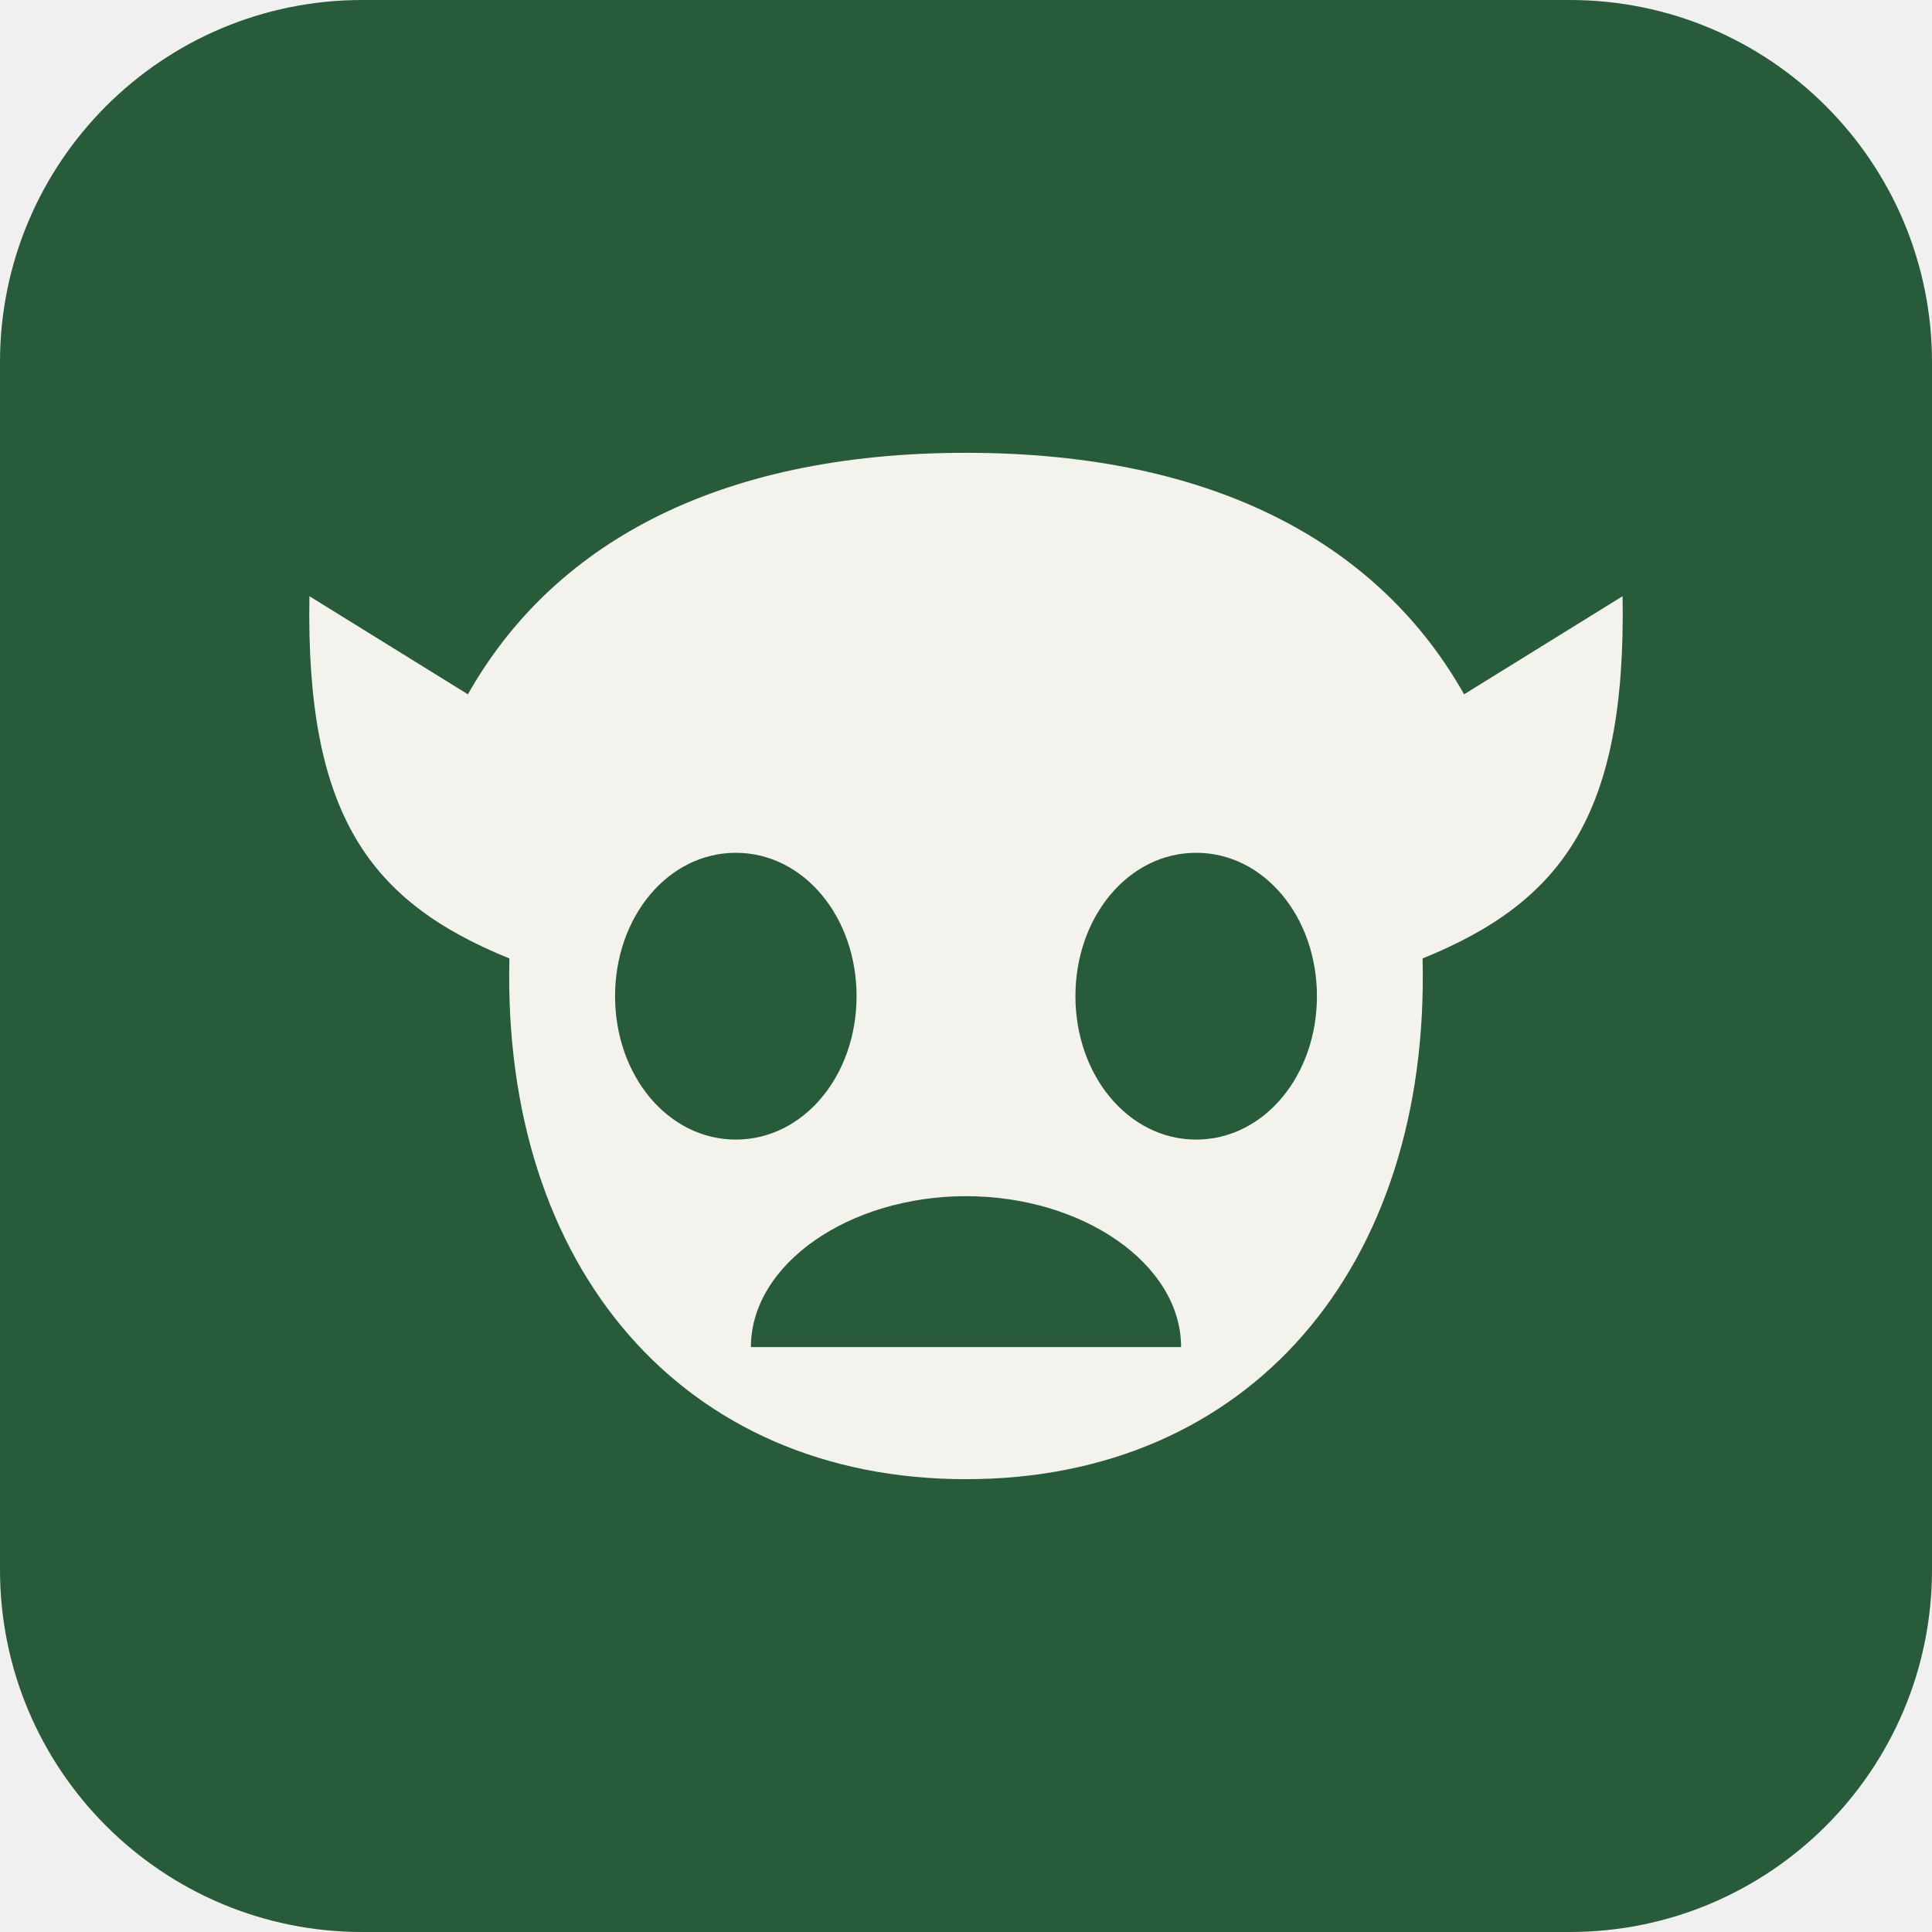
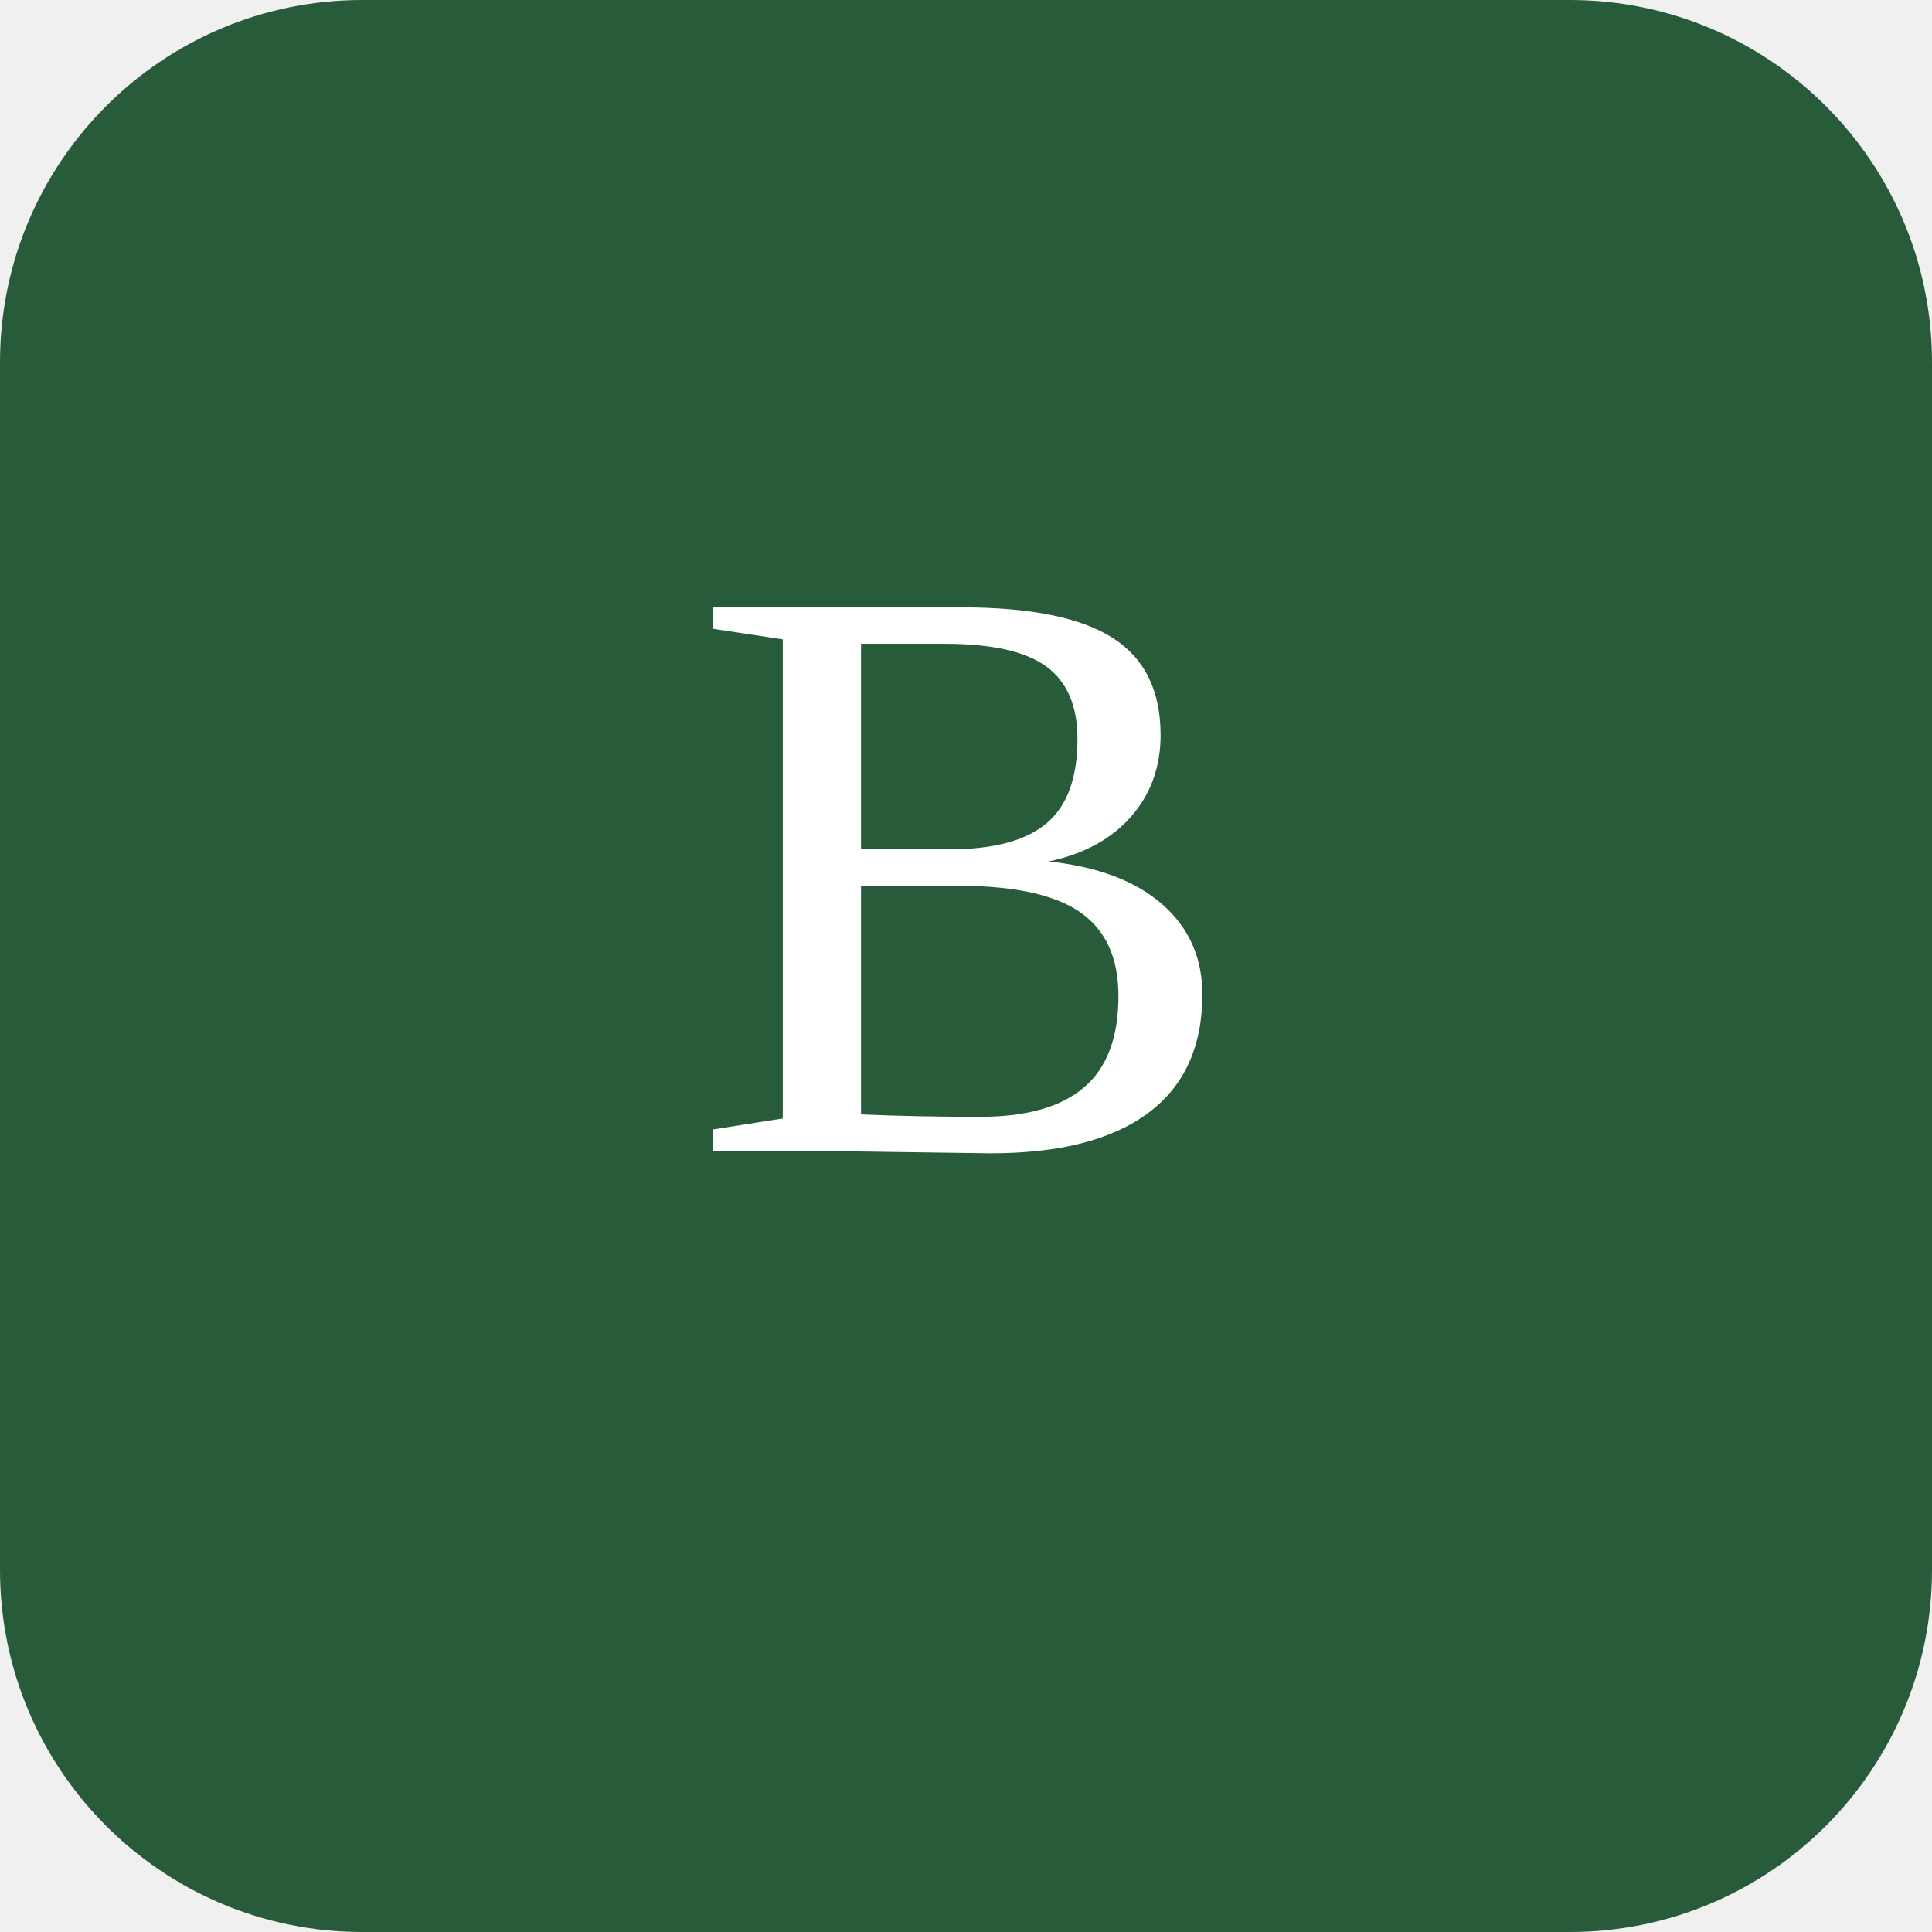
<svg xmlns="http://www.w3.org/2000/svg" viewBox="0 0 512 512">
  <rect width="512" height="512" rx="96" fill="#285b3a" />
-   <path fill="#f3f2ed" d="M124 184c22-39 65-64 132-64s110 25 132 64l42-26c1 58-16 81-53 96 2 82-46 138-121 138s-123-56-121-138c-37-15-54-38-53-96l42 26zm71 42c-18 0-32 17-32 38s14 38 32 38 32-17 32-38-14-38-32-38zm122 0c-18 0-32 17-32 38s14 38 32 38 32-17 32-38-14-38-32-38zm-61 91c-31 0-57 18-57 40h114c0-22-26-40-57-40z" />
+   <text x="256" y="305" text-anchor="middle" font-size="220" fill="#fff">B</text>
</svg>
